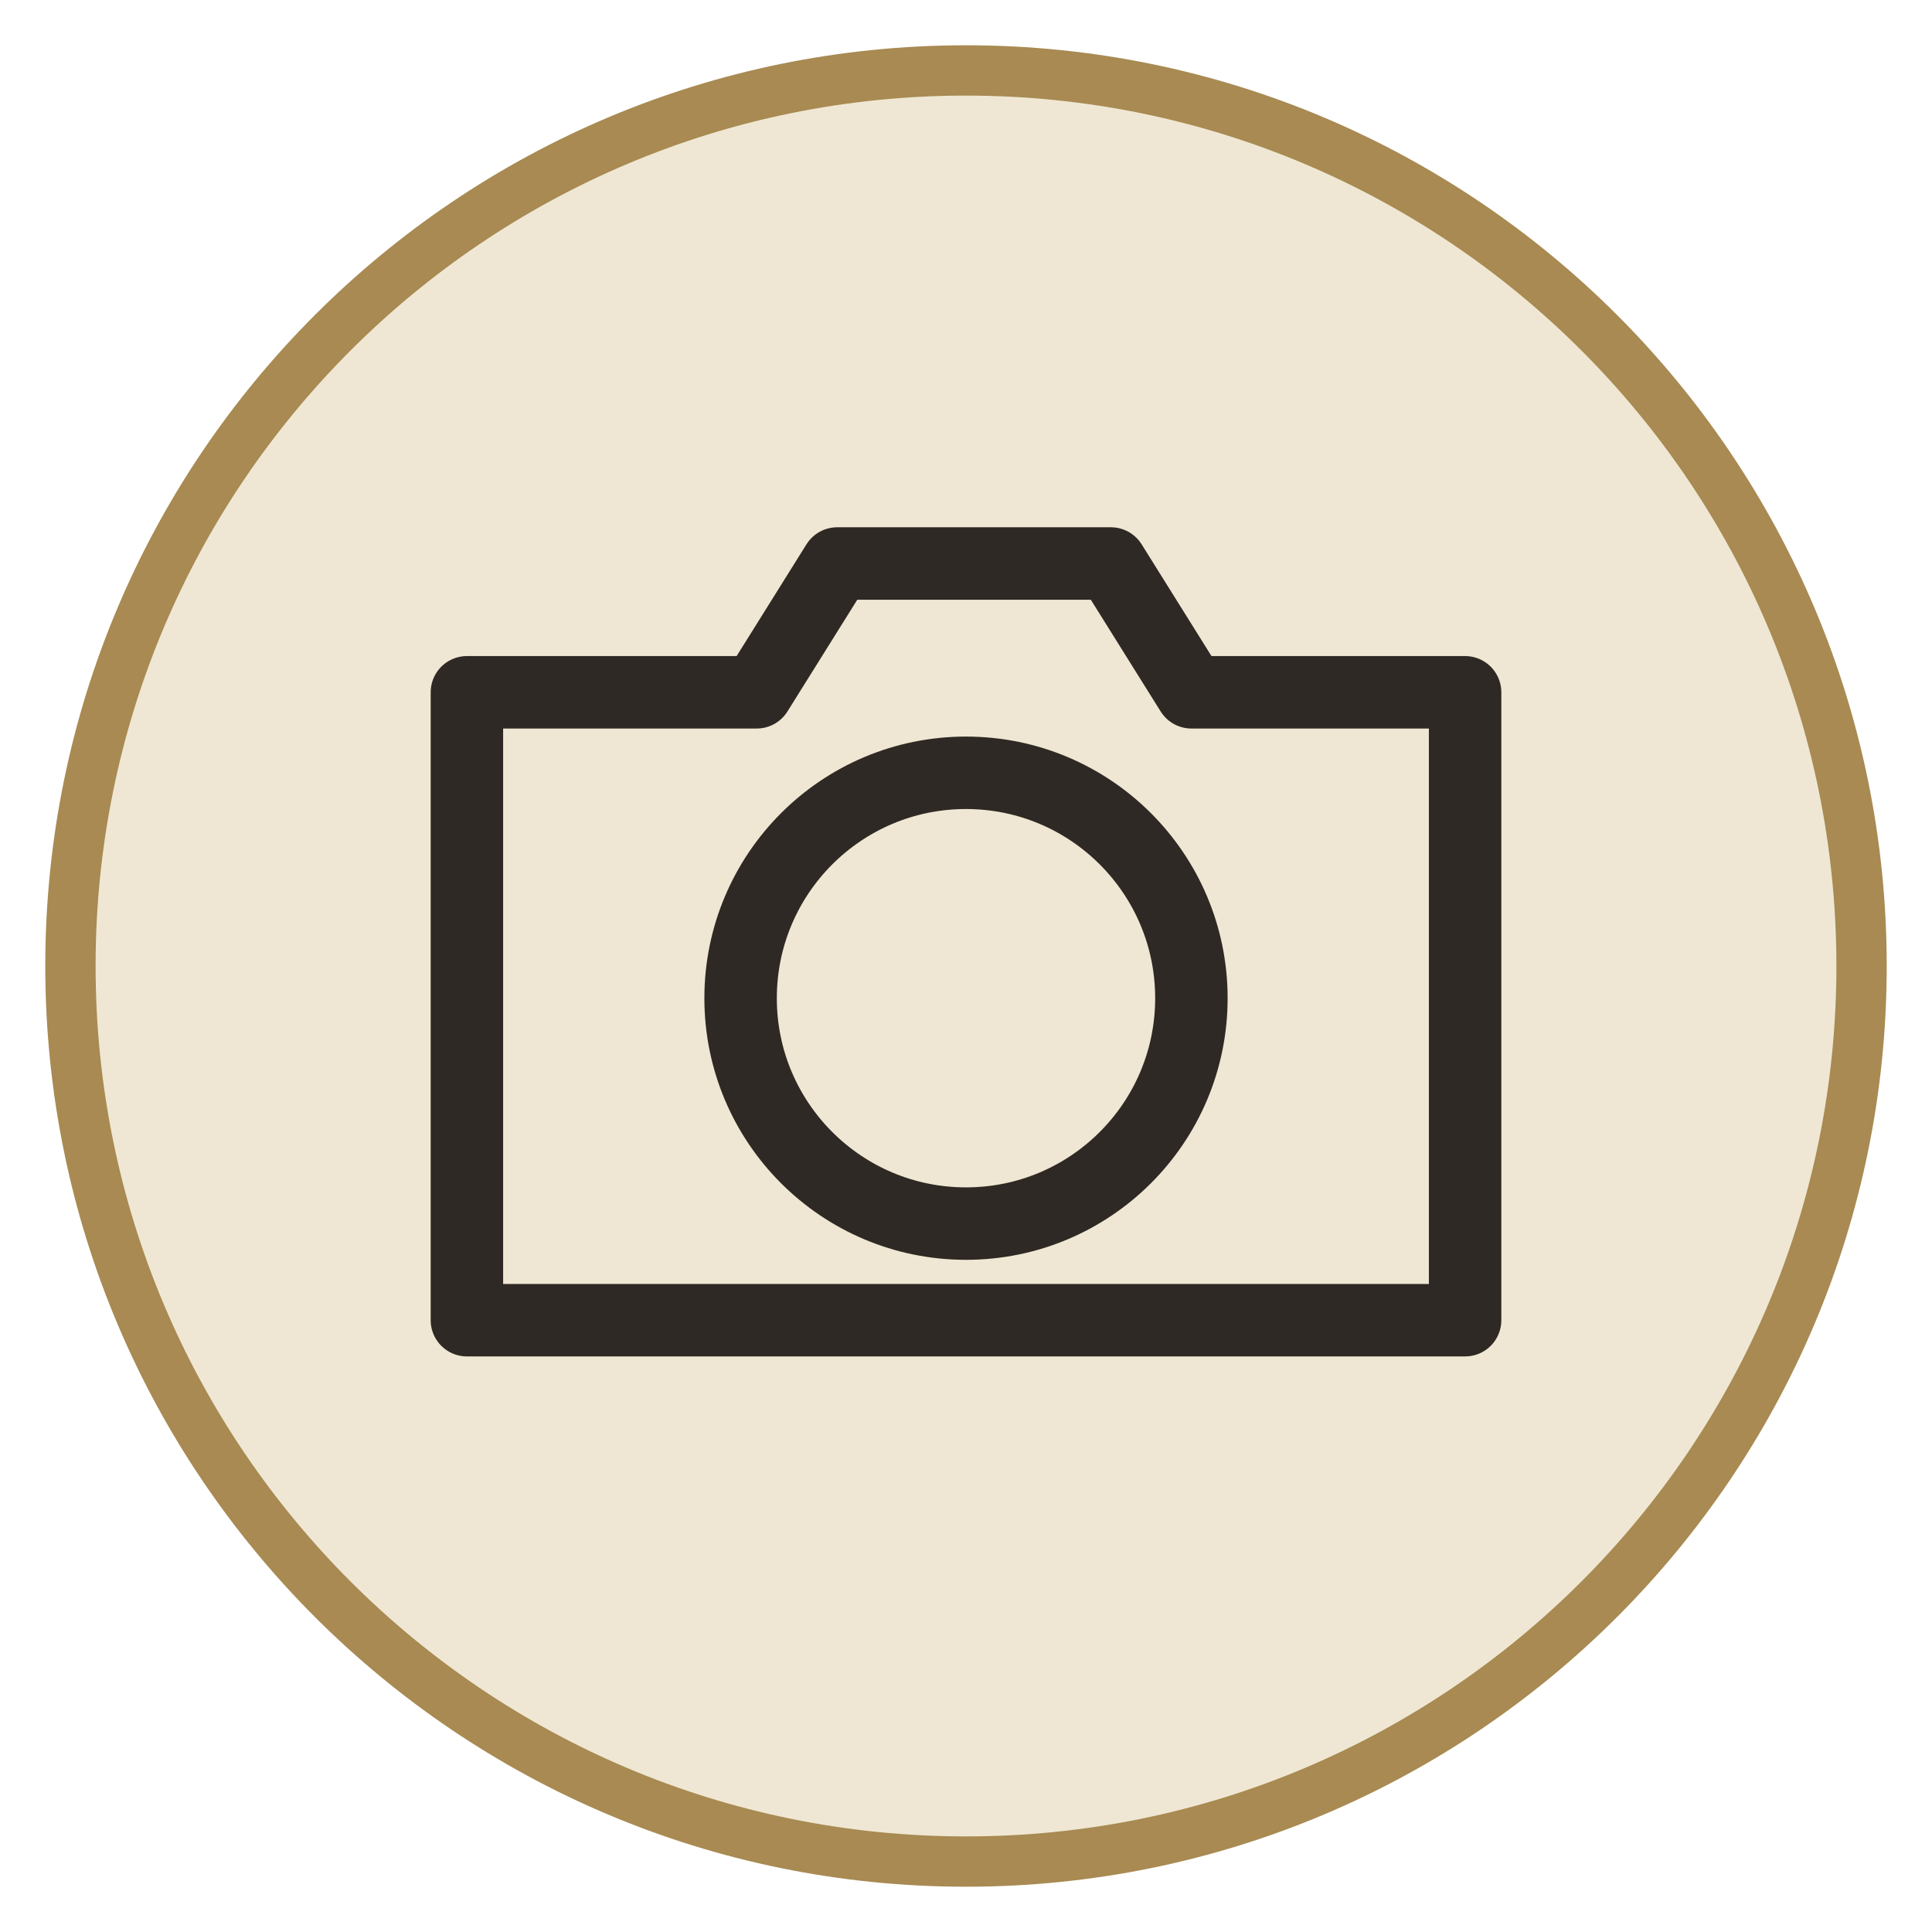
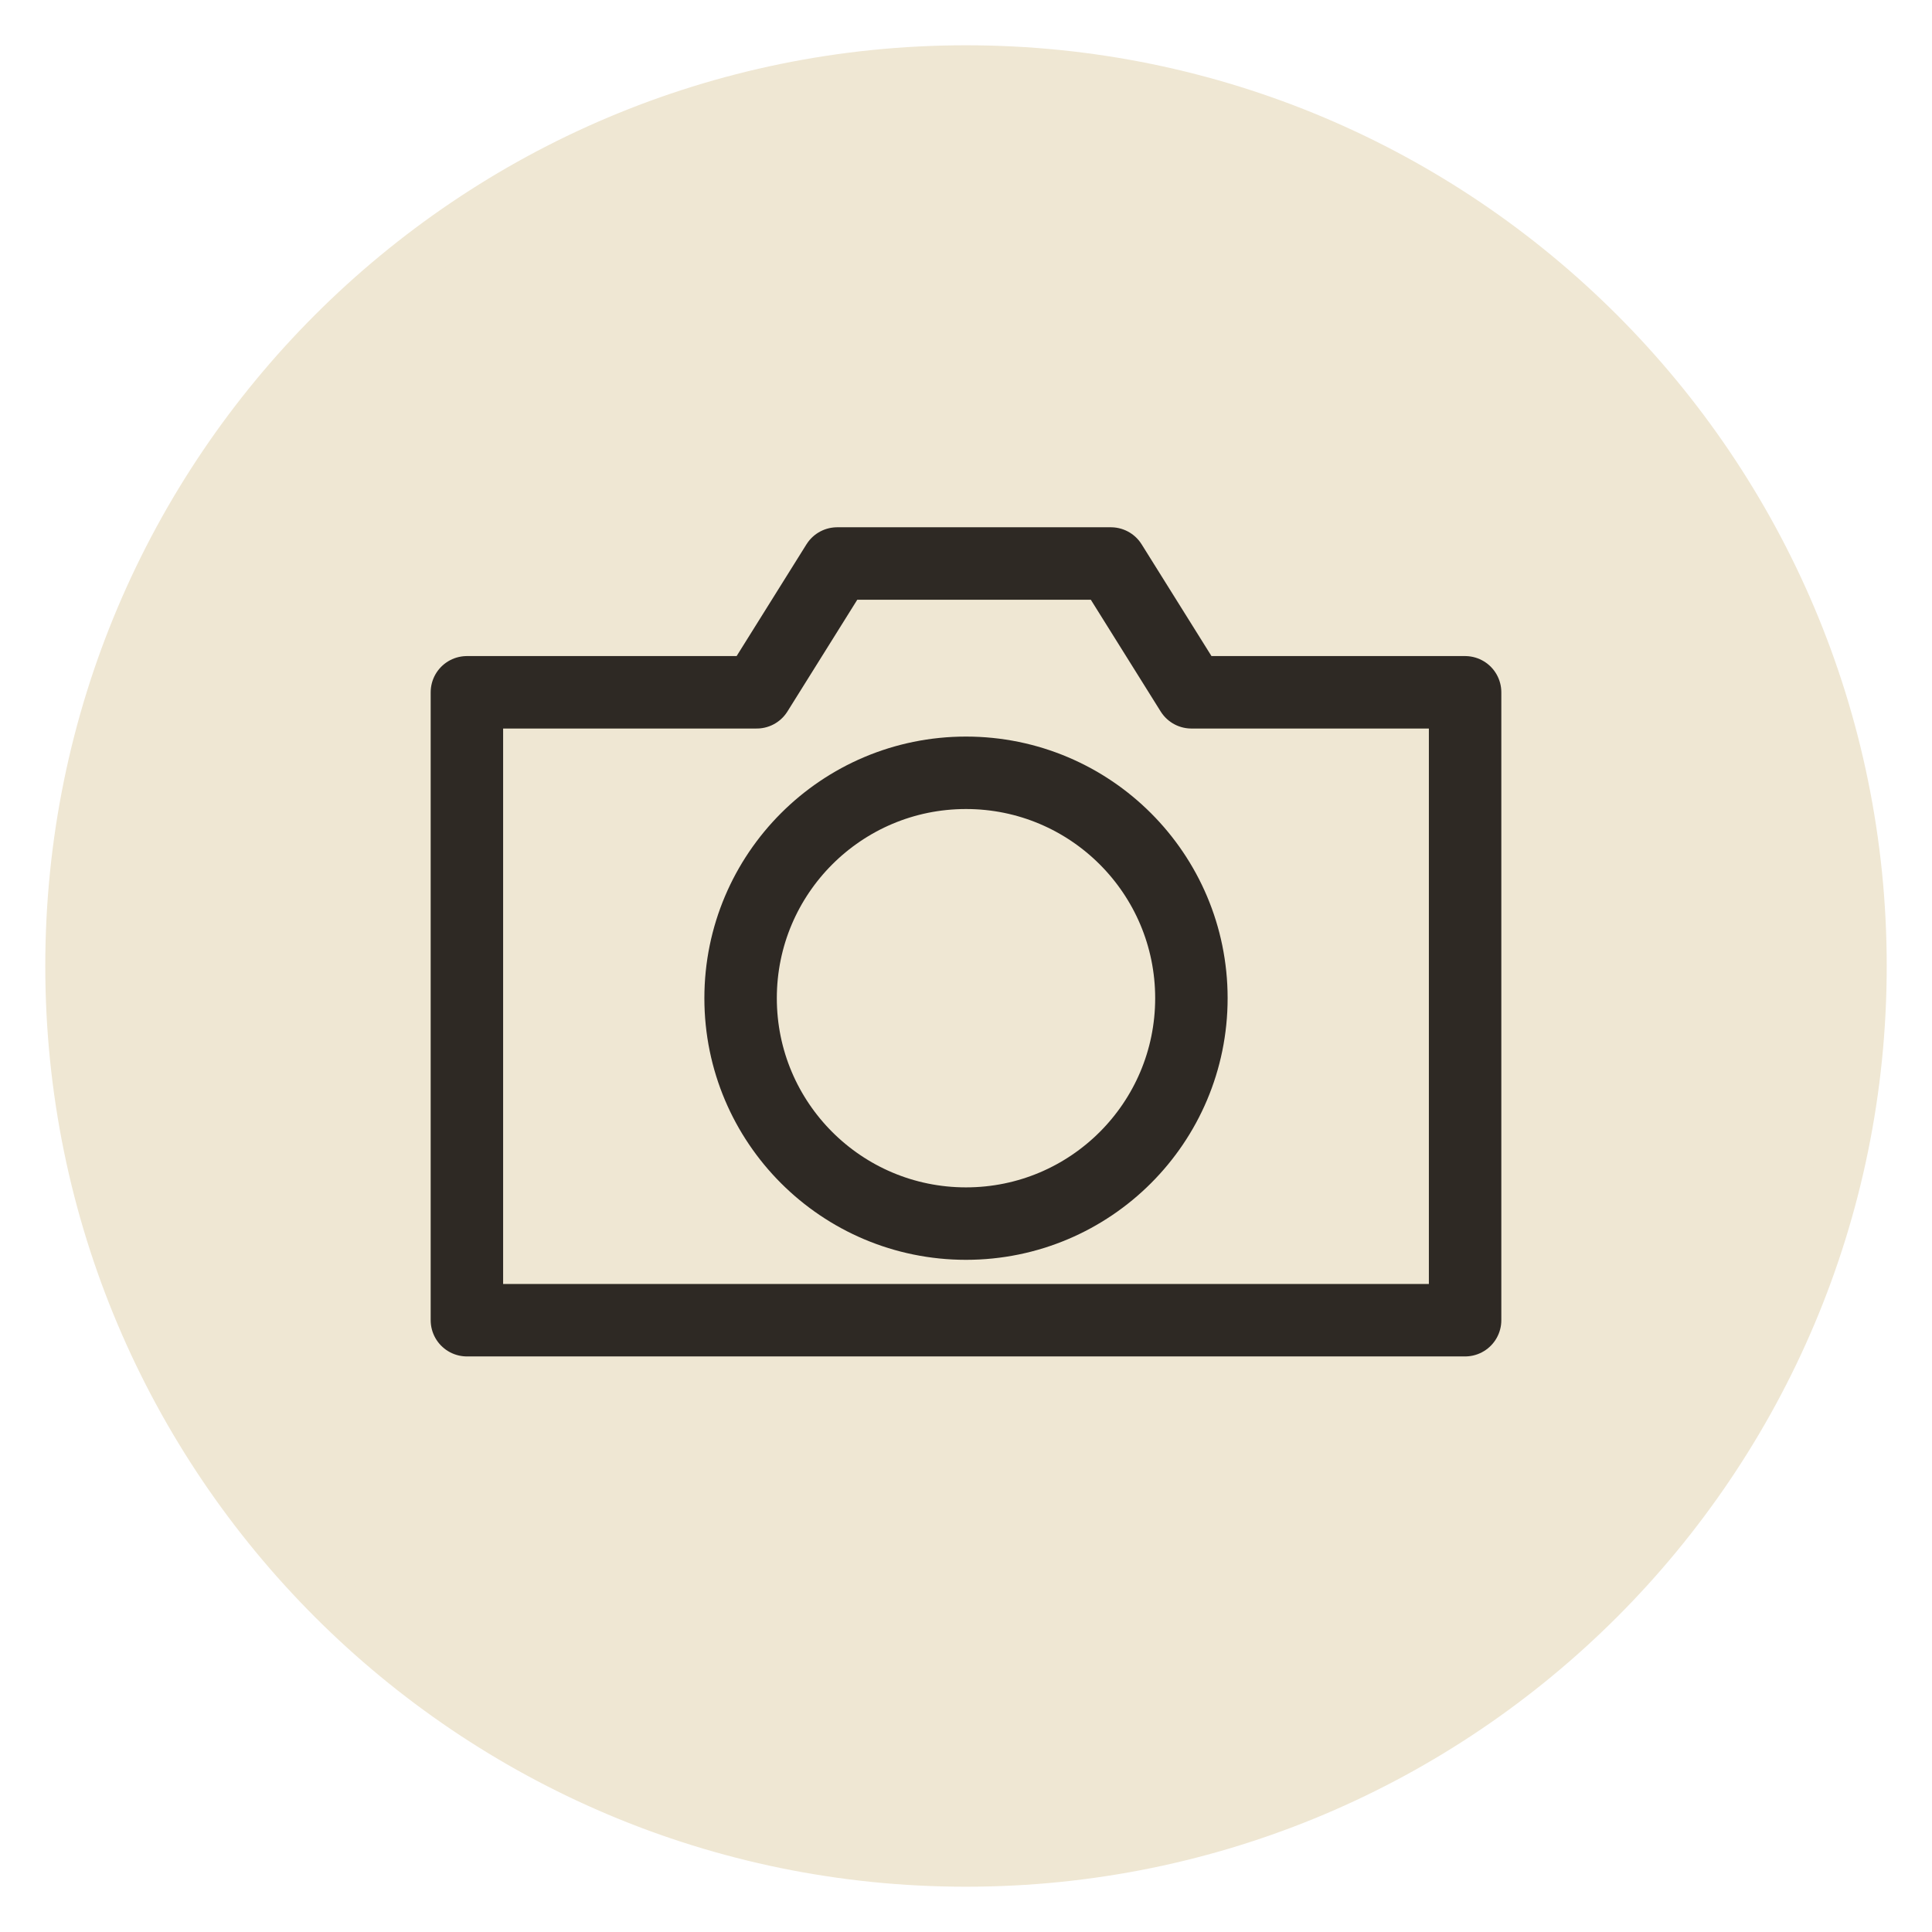
<svg xmlns="http://www.w3.org/2000/svg" width="96" height="96" viewBox="0 0 96 96">
-   <circle cx="48" cy="48" r="44.5" fill="#efe7d3" stroke="#a88a52" stroke-width="2.5" />
+   <circle cx="48" cy="48" r="44.5" fill="#efe7d3" stroke="#efe7d3" stroke-width="2.5" />
  <g transform="translate(48 48) scale(0.8) translate(-56.0 -56.0)" fill="none" stroke="#2e2924" stroke-width="4.5" stroke-linecap="round" stroke-linejoin="round">
    <path d="M25 39H43L48 31H65L70 39H87V78H25Z" />
    <circle cx="56" cy="58" r="14" />
  </g>
</svg>
